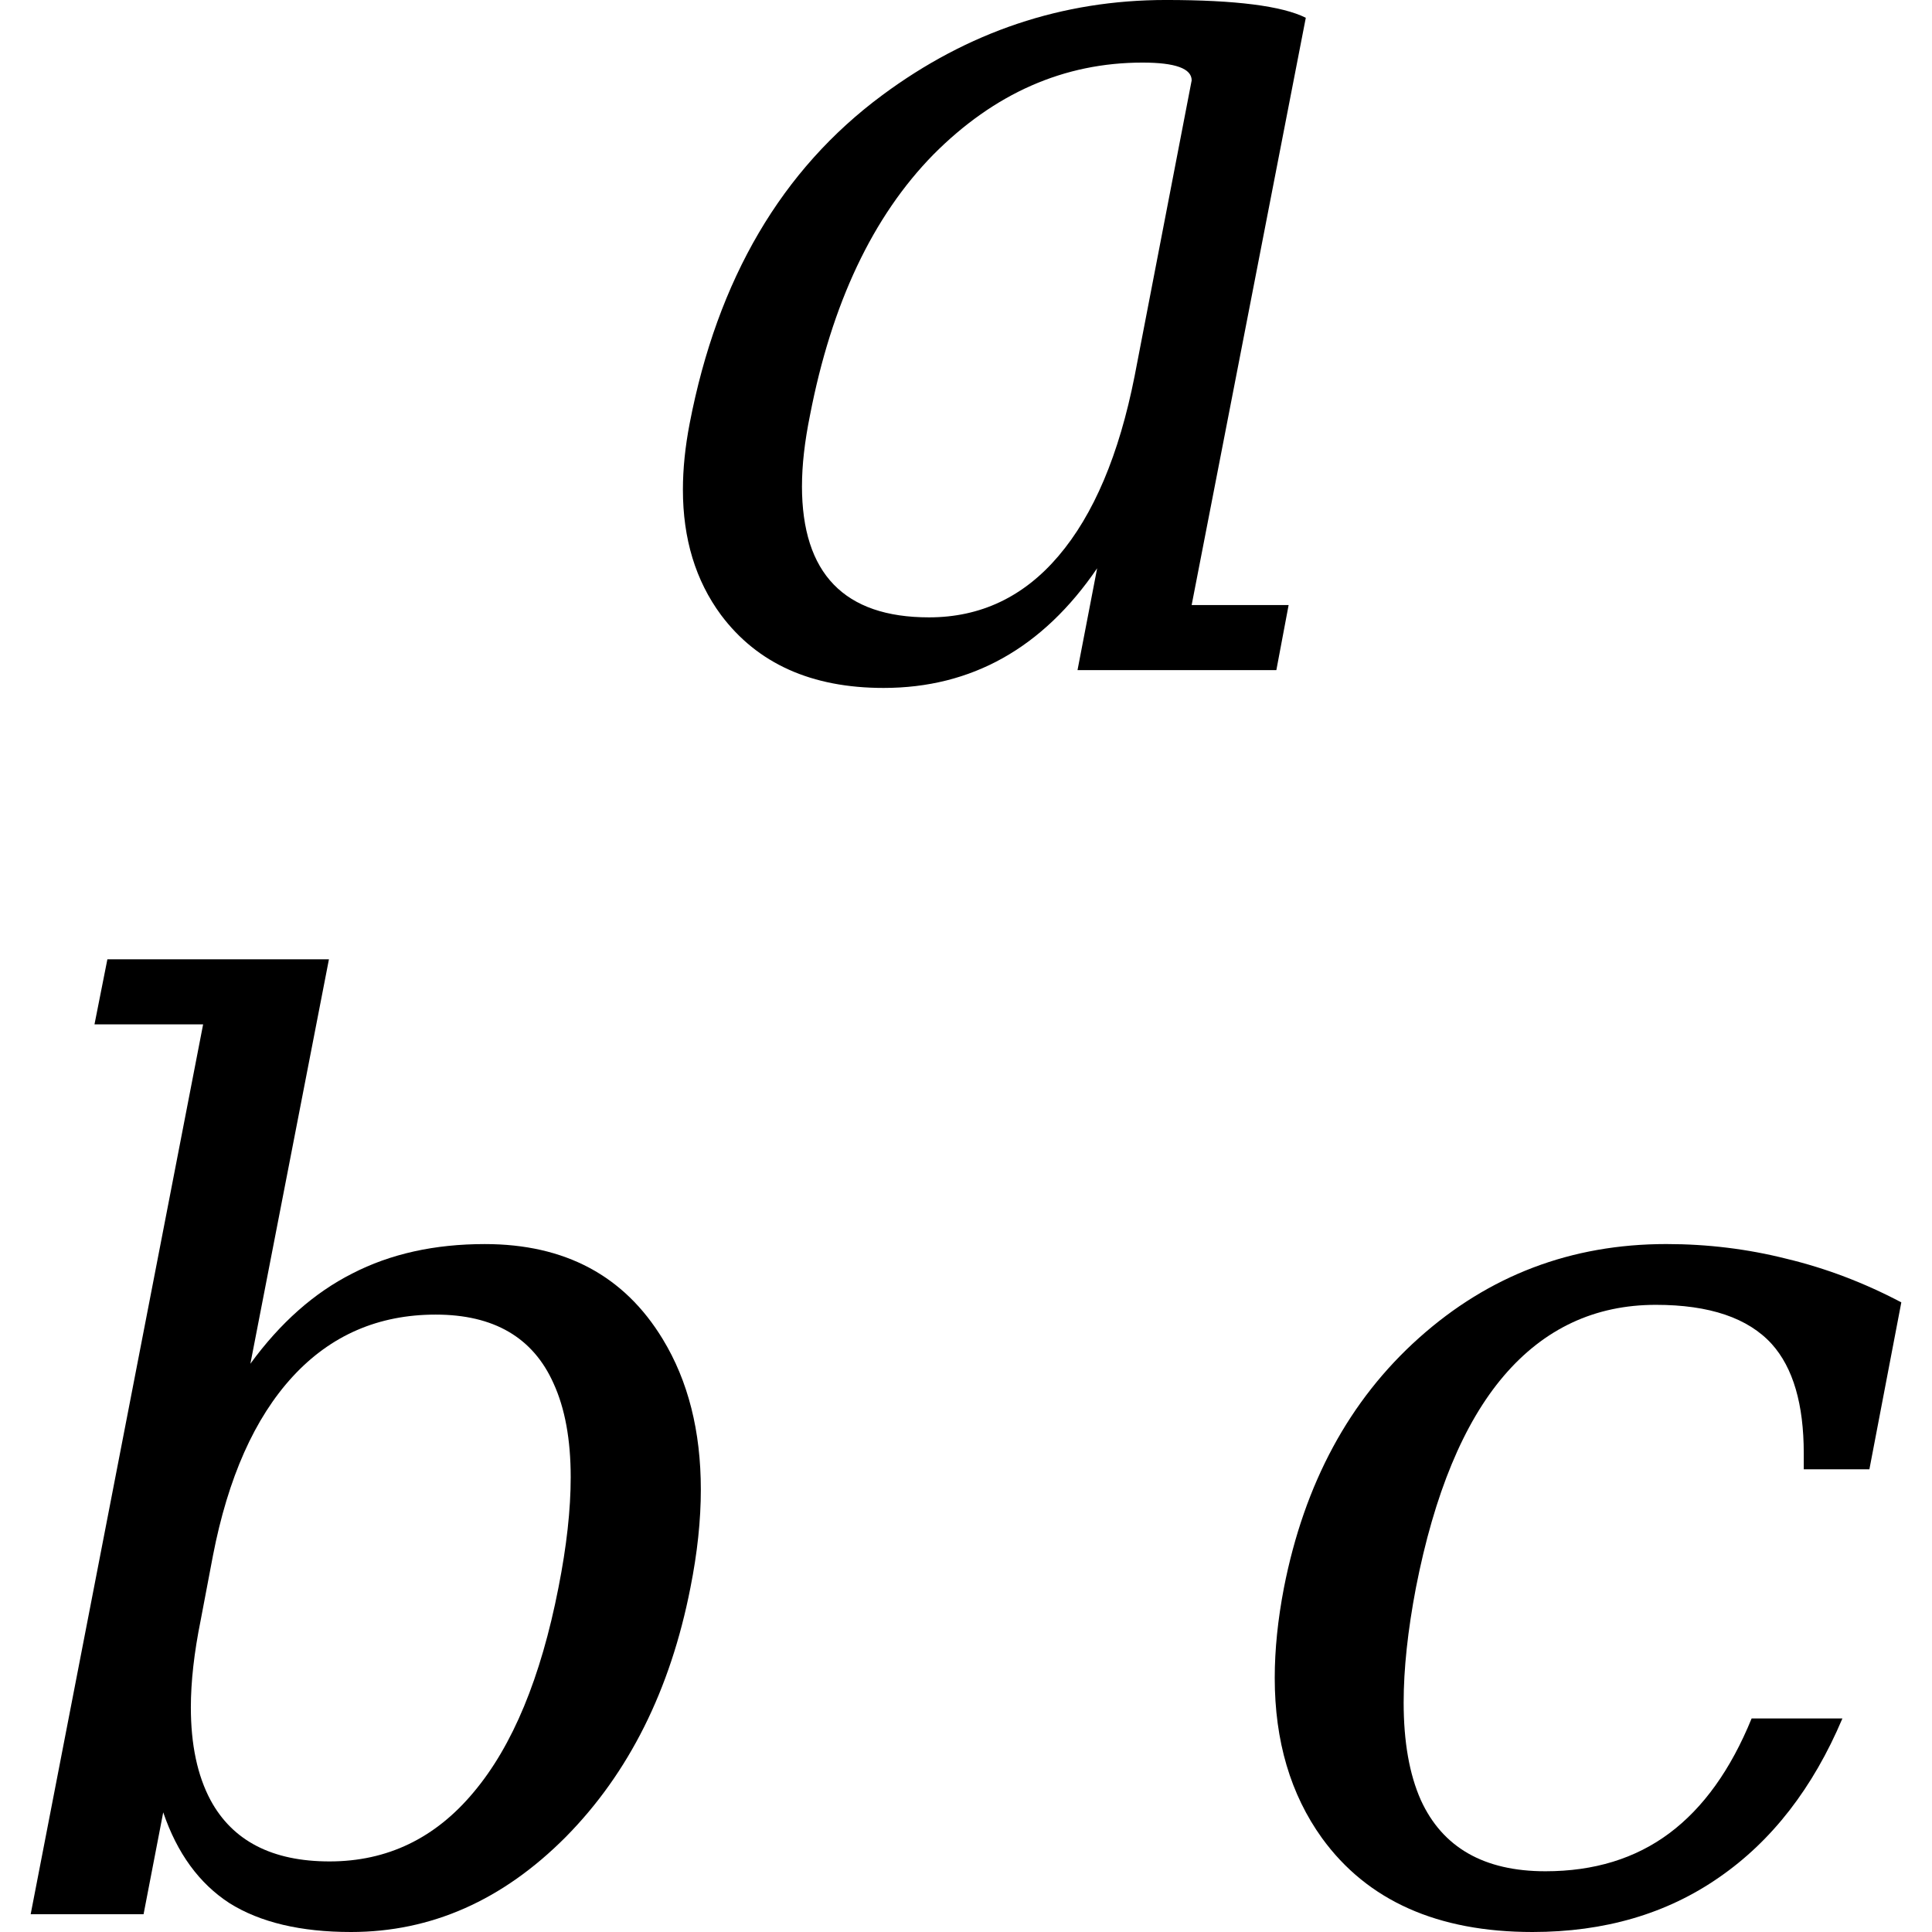
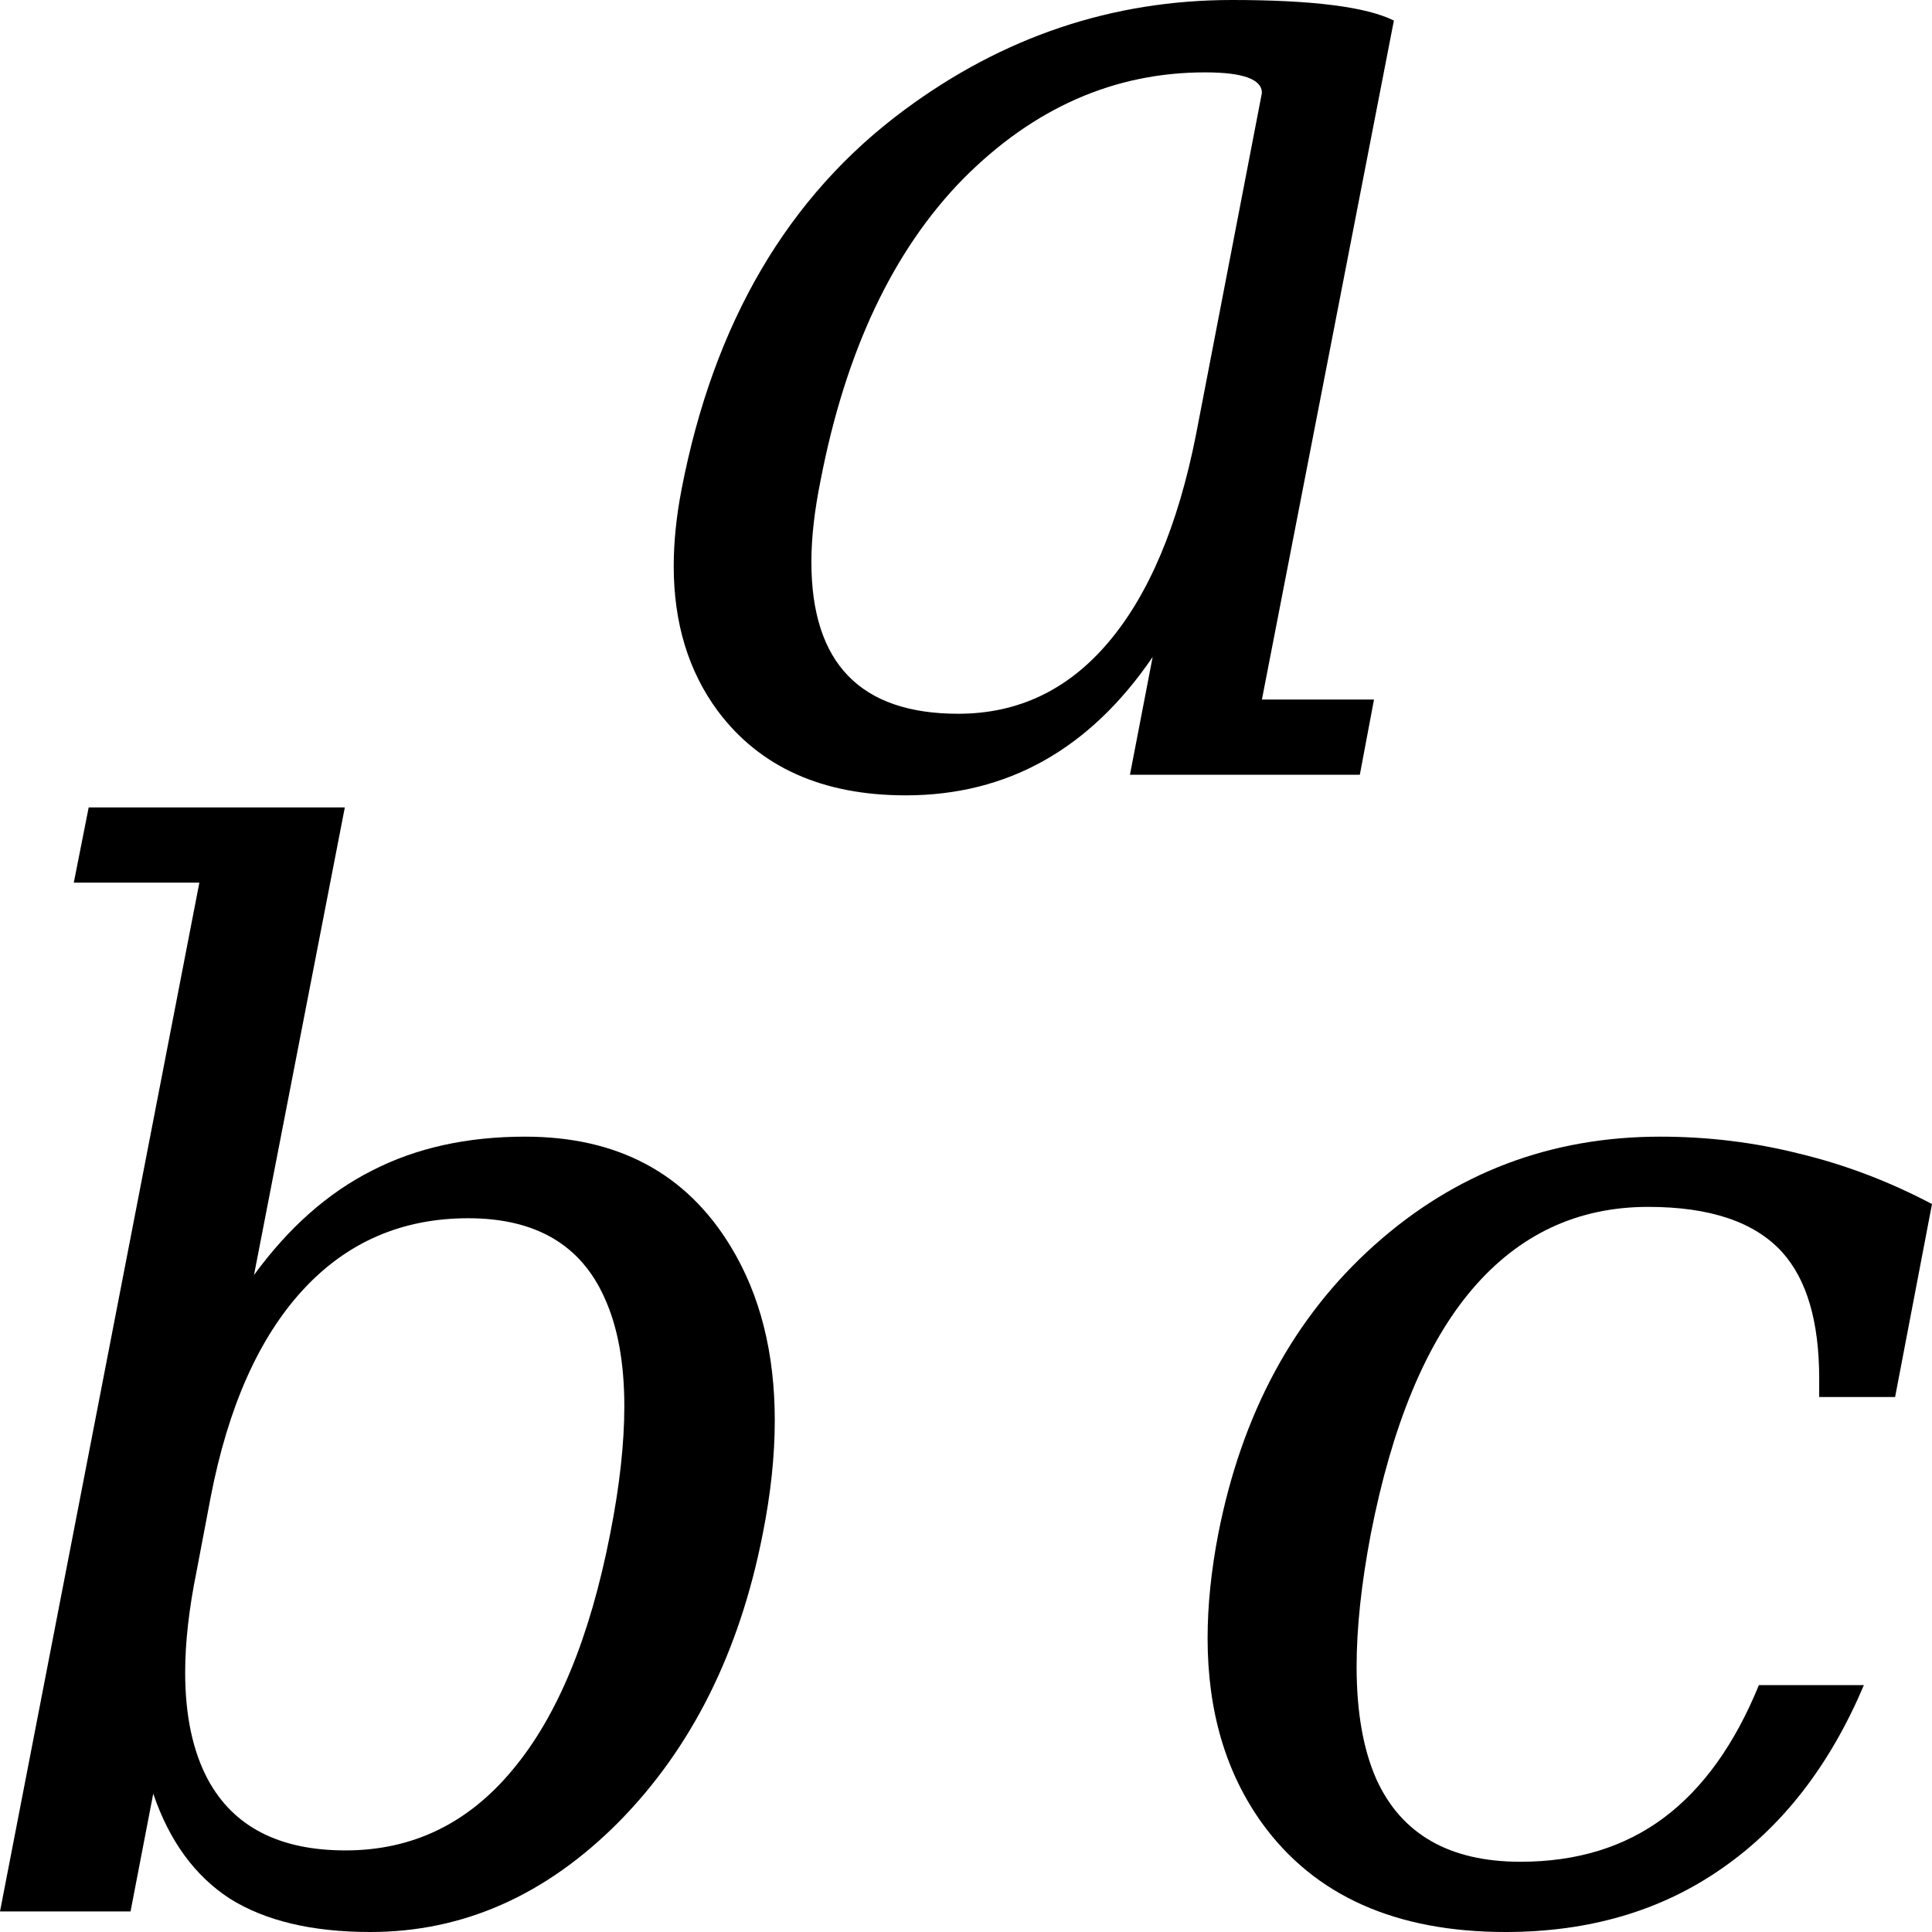
<svg xmlns="http://www.w3.org/2000/svg" version="1.0" width="100" height="100" id="svg2">
  <defs id="defs4" />
-   <g id="g843" transform="matrix(1.162677,0,0,1.162677,-7.010373,-16.2677)" style="stroke-width:0.86">
-     <g id="g837" style="stroke-width:0.86">
-       <path d="m 15.072,59.594 h -4.836 l 0.574,-2.896 h 9.863 l -3.497,18.004 q 1.994,-2.732 4.535,-4.016 2.541,-1.311 5.901,-1.311 5.355,0 7.923,4.235 1.694,2.787 1.694,6.693 0,2.049 -0.464,4.371 -1.339,6.83 -5.546,11.092 Q 27.01,100 21.656,100 18.295,100 16.246,98.716 14.225,97.405 13.296,94.673 L 12.421,99.208 H 7.395 Z m -0.109,26.528 q -0.437,2.158 -0.437,3.879 0,2.486 0.874,4.125 1.475,2.732 5.3,2.732 3.852,0 6.42,-3.087 2.595,-3.087 3.77,-9.098 0.546,-2.759 0.546,-4.918 0,-2.513 -0.765,-4.18 -1.366,-3.06 -5.245,-3.06 -3.825,0 -6.366,2.759 -2.541,2.759 -3.552,7.977 z" id="path843" style="font-style:italic;font-variant:normal;font-weight:normal;font-stretch:normal;font-size:18.667px;line-height:1.25;font-family:'DejaVu Serif';-inkscape-font-specification:'DejaVu Serif Italic';stroke-width:1.796" />
-       <path d="m 88.05,90.493 q -1.967,4.644 -5.491,7.076 Q 79.062,100 74.253,100 q -6.338,0 -9.371,-4.18 -2.104,-2.923 -2.104,-7.131 0,-1.885 0.41,-4.016 1.366,-6.967 6.01,-11.119 4.672,-4.18 11.01,-4.18 2.759,0 5.355,0.656 2.623,0.628 5.109,1.94 l -1.421,7.431 H 86.329 q 0,-0.382 0,-0.71 0,-3.278 -1.421,-4.863 -1.585,-1.748 -5.163,-1.748 -4.071,0 -6.775,3.169 -2.677,3.142 -3.907,9.425 -0.546,2.869 -0.546,5.109 0,2.623 0.765,4.344 1.448,3.169 5.546,3.169 3.251,0 5.519,-1.694 2.268,-1.694 3.661,-5.109 z" id="path845" style="font-style:italic;font-variant:normal;font-weight:normal;font-stretch:normal;font-size:18.667px;line-height:1.25;font-family:'DejaVu Serif';-inkscape-font-specification:'DejaVu Serif Italic';stroke-width:1.796" />
-     </g>
-     <path d="m 54.872,39.29 q -3.634,5.327 -9.507,5.327 -4.808,0 -7.24,-3.251 -1.694,-2.295 -1.694,-5.573 0,-1.393 0.301,-2.951 1.858,-9.644 8.578,-14.616 5.71,-4.235 12.622,-4.235 4.644,0 6.229,0.792 l -5.082,26.145 h 4.317 l -0.546,2.896 H 53.998 Z M 41.731,35.629 q 0,5.846 5.655,5.846 3.442,0 5.765,-2.732 2.35,-2.759 3.388,-8.005 l 2.541,-13.168 v 0 q 0,-0.792 -2.186,-0.792 -5.245,0 -9.316,4.098 -4.043,4.125 -5.491,11.611 -0.355,1.748 -0.355,3.142 z" id="path841" style="font-style:italic;font-variant:normal;font-weight:normal;font-stretch:normal;font-size:18.667px;line-height:1.25;font-family:'DejaVu Serif';-inkscape-font-specification:'DejaVu Serif Italic';stroke-width:1.796" />
-   </g>
+   <path d="M 10.319,45.686 H 3.819 L 4.59,41.793 H 17.848 l -4.701,24.201 q 2.681,-3.672 6.096,-5.398 3.415,-1.763 7.932,-1.763 7.198,0 10.65,5.692 2.277,3.746 2.277,8.997 0,2.754 -0.624,5.876 -1.799,9.181 -7.455,14.91 Q 26.367,100 19.17,100 14.653,100 11.898,98.274 9.181,96.511 7.932,92.839 L 6.757,98.935 H 0 Z m -0.147,35.659 q -0.588,2.901 -0.588,5.215 0,3.342 1.175,5.545 1.983,3.672 7.124,3.672 5.178,0 8.63,-4.15 3.489,-4.15 5.068,-12.229 0.734,-3.709 0.734,-6.61 0,-3.379 -1.028,-5.619 -1.836,-4.113 -7.051,-4.113 -5.141,0 -8.557,3.709 -3.415,3.709 -4.774,10.723 z" id="path843" style="font-style:italic;font-variant:normal;font-weight:normal;font-stretch:normal;font-size:18.667px;line-height:1.25;font-family:'DejaVu Serif';-inkscape-font-specification:'DejaVu Serif Italic';stroke-width:2.088" />
+   <path d="m 96.475,87.22 q -2.644,6.243 -7.381,9.511 Q 84.393,100 77.929,100 q -8.52,0 -12.596,-5.619 -2.828,-3.929 -2.828,-9.585 0,-2.534 0.551,-5.398 1.836,-9.364 8.079,-14.946 6.28,-5.619 14.8,-5.619 3.709,0 7.198,0.881 3.525,0.845 6.867,2.607 l -1.91,9.989 h -3.929 q 0,-0.514 0,-0.955 0,-4.407 -1.91,-6.537 -2.13,-2.35 -6.941,-2.35 -5.472,0 -9.107,4.26 -3.599,4.223 -5.251,12.67 -0.734,3.856 -0.734,6.867 0,3.525 1.028,5.839 1.946,4.26 7.455,4.26 4.37,0 7.418,-2.277 3.048,-2.277 4.921,-6.867 z" id="path845" style="font-style:italic;font-variant:normal;font-weight:normal;font-stretch:normal;font-size:18.667px;line-height:1.25;font-family:'DejaVu Serif';-inkscape-font-specification:'DejaVu Serif Italic';stroke-width:2.088" />
+   <path d="m 59.661,34.006 q -4.884,7.161 -12.78,7.161 -6.463,0 -9.732,-4.37 -2.277,-3.085 -2.277,-7.492 0,-1.873 0.404,-3.966 Q 37.774,12.376 46.808,5.692 54.483,0 63.774,0 70.017,0 72.147,1.065 L 65.316,36.209 h 5.802 l -0.734,3.893 H 58.486 Z M 41.997,29.085 q 0,7.859 7.602,7.859 4.627,0 7.749,-3.672 3.158,-3.709 4.554,-10.76 L 65.316,4.811 v 0 q 0,-1.065 -2.938,-1.065 -7.051,0 -12.523,5.509 -5.435,5.545 -7.381,15.607 -0.477,2.35 -0.477,4.223 z" id="path841" style="font-style:italic;font-variant:normal;font-weight:normal;font-stretch:normal;font-size:18.667px;line-height:1.25;font-family:'DejaVu Serif';-inkscape-font-specification:'DejaVu Serif Italic';stroke-width:2.088" />
</svg>
